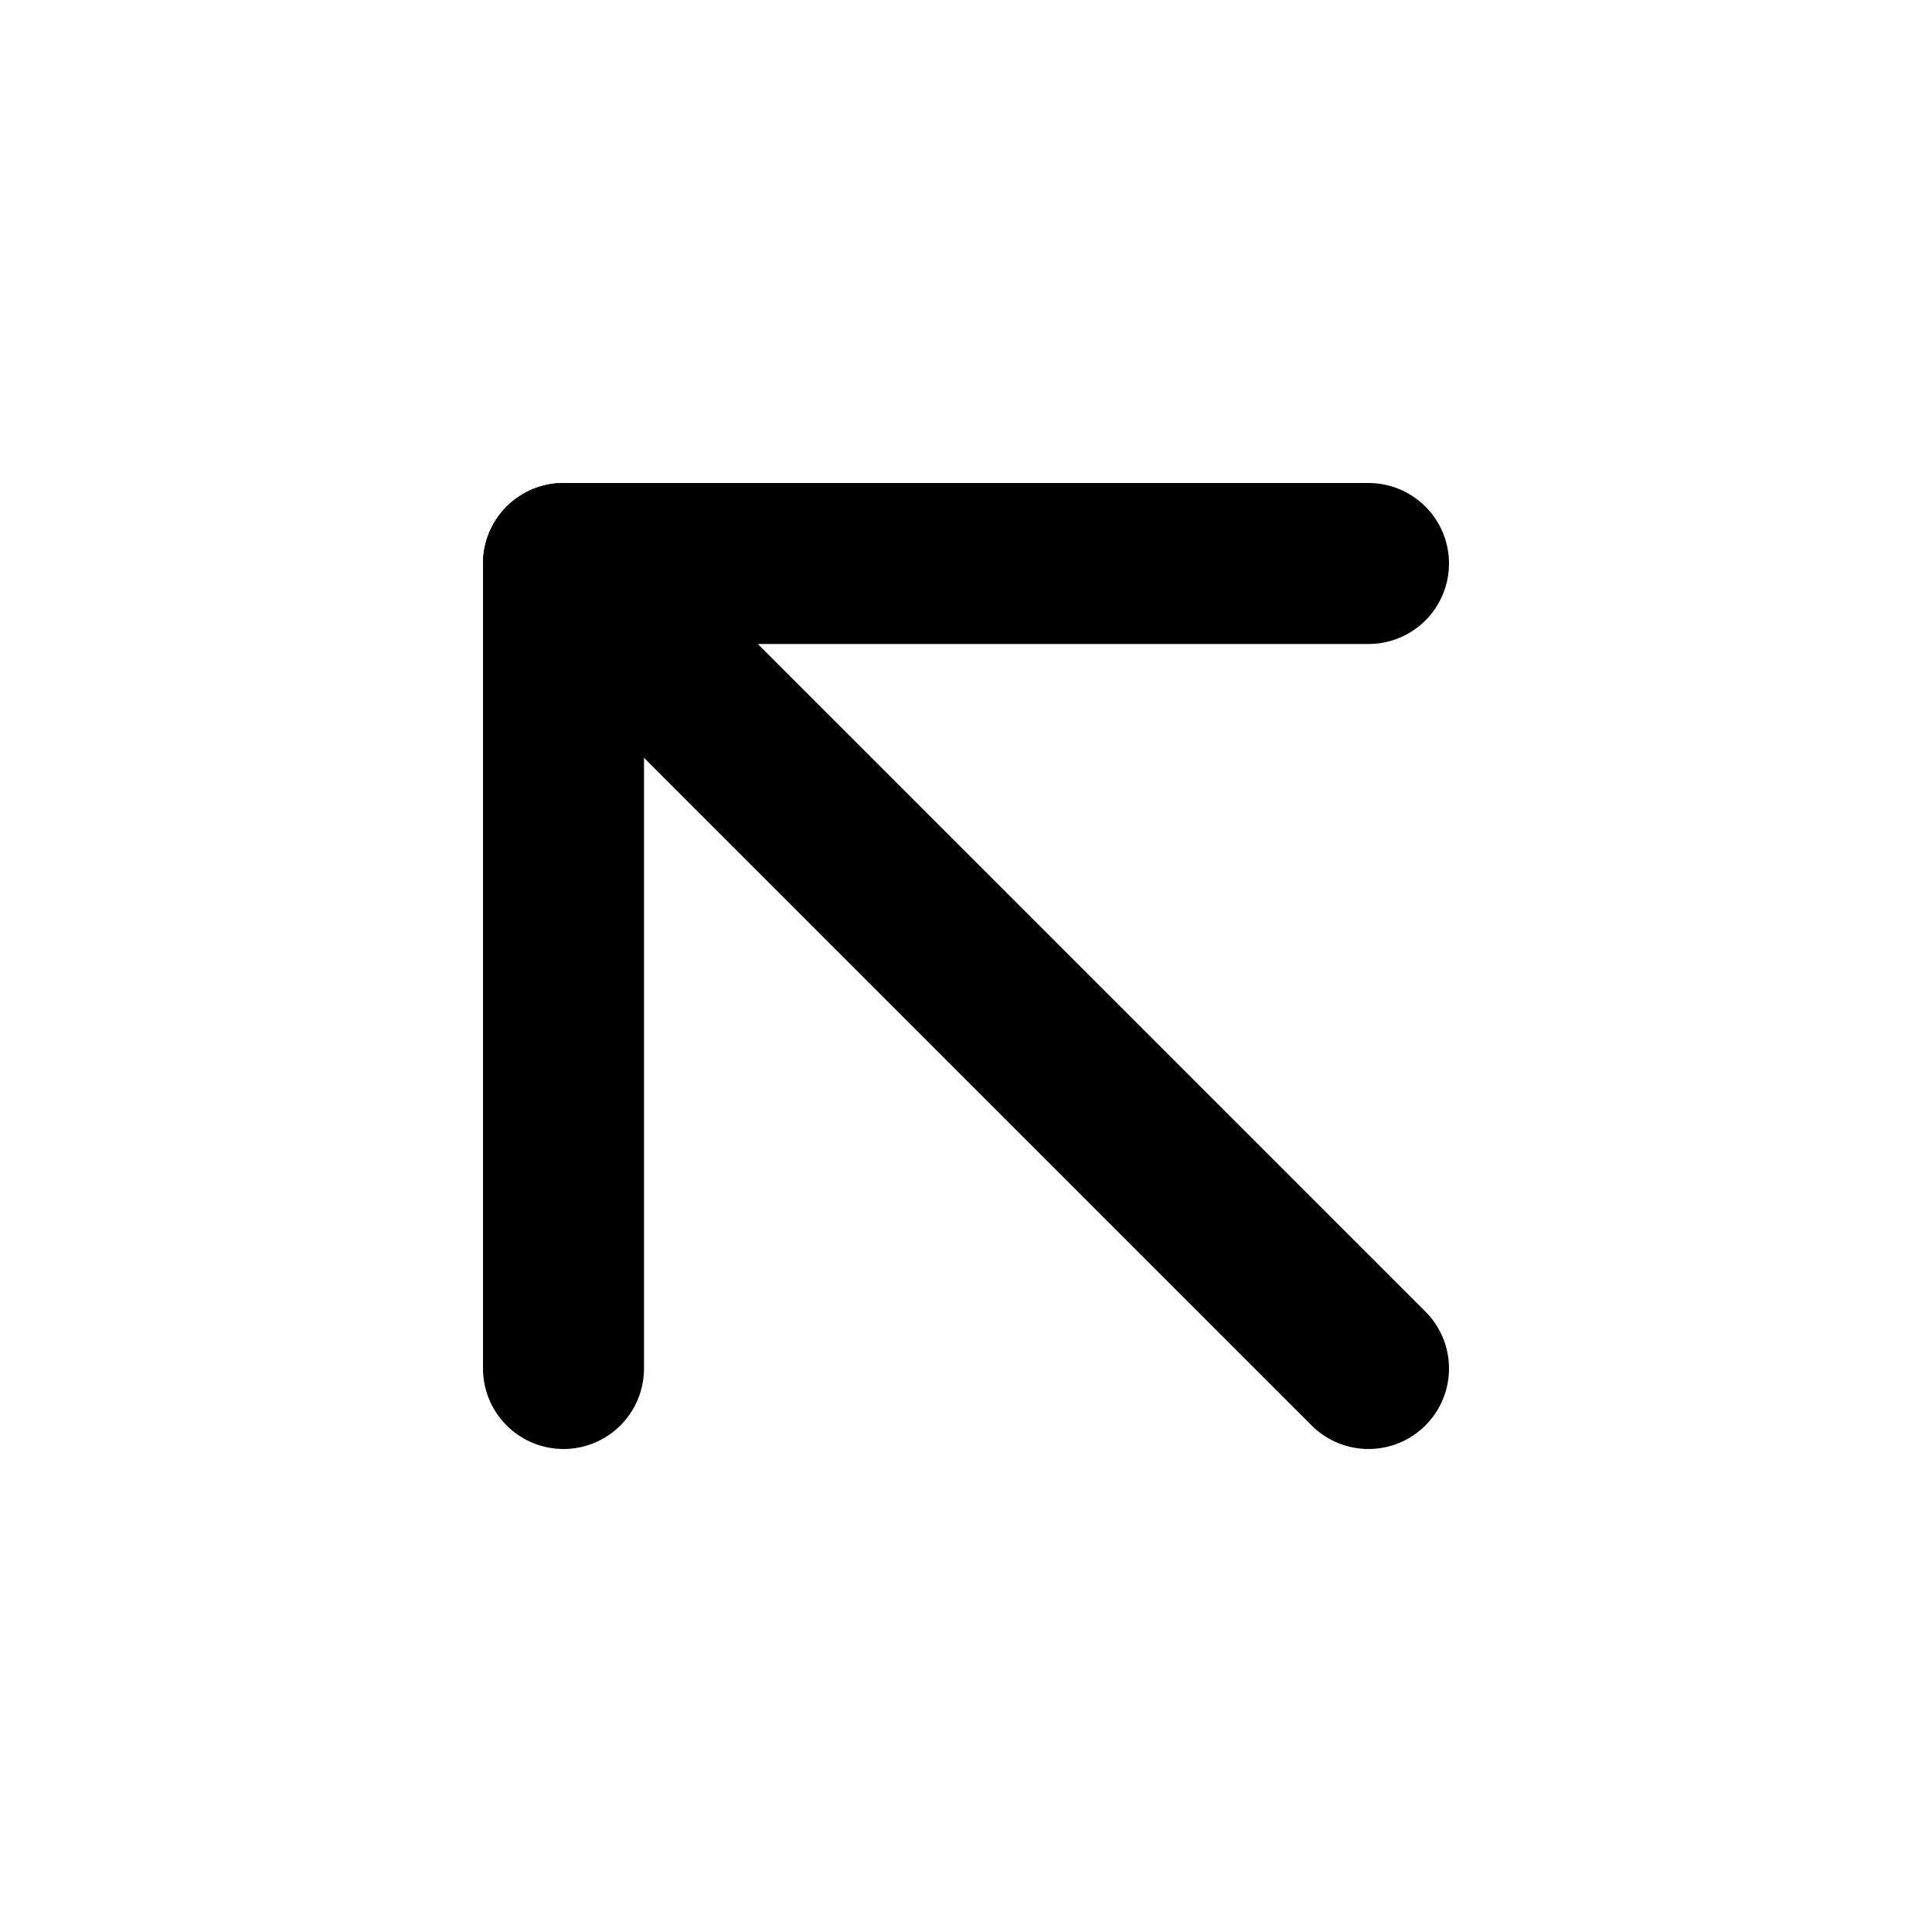
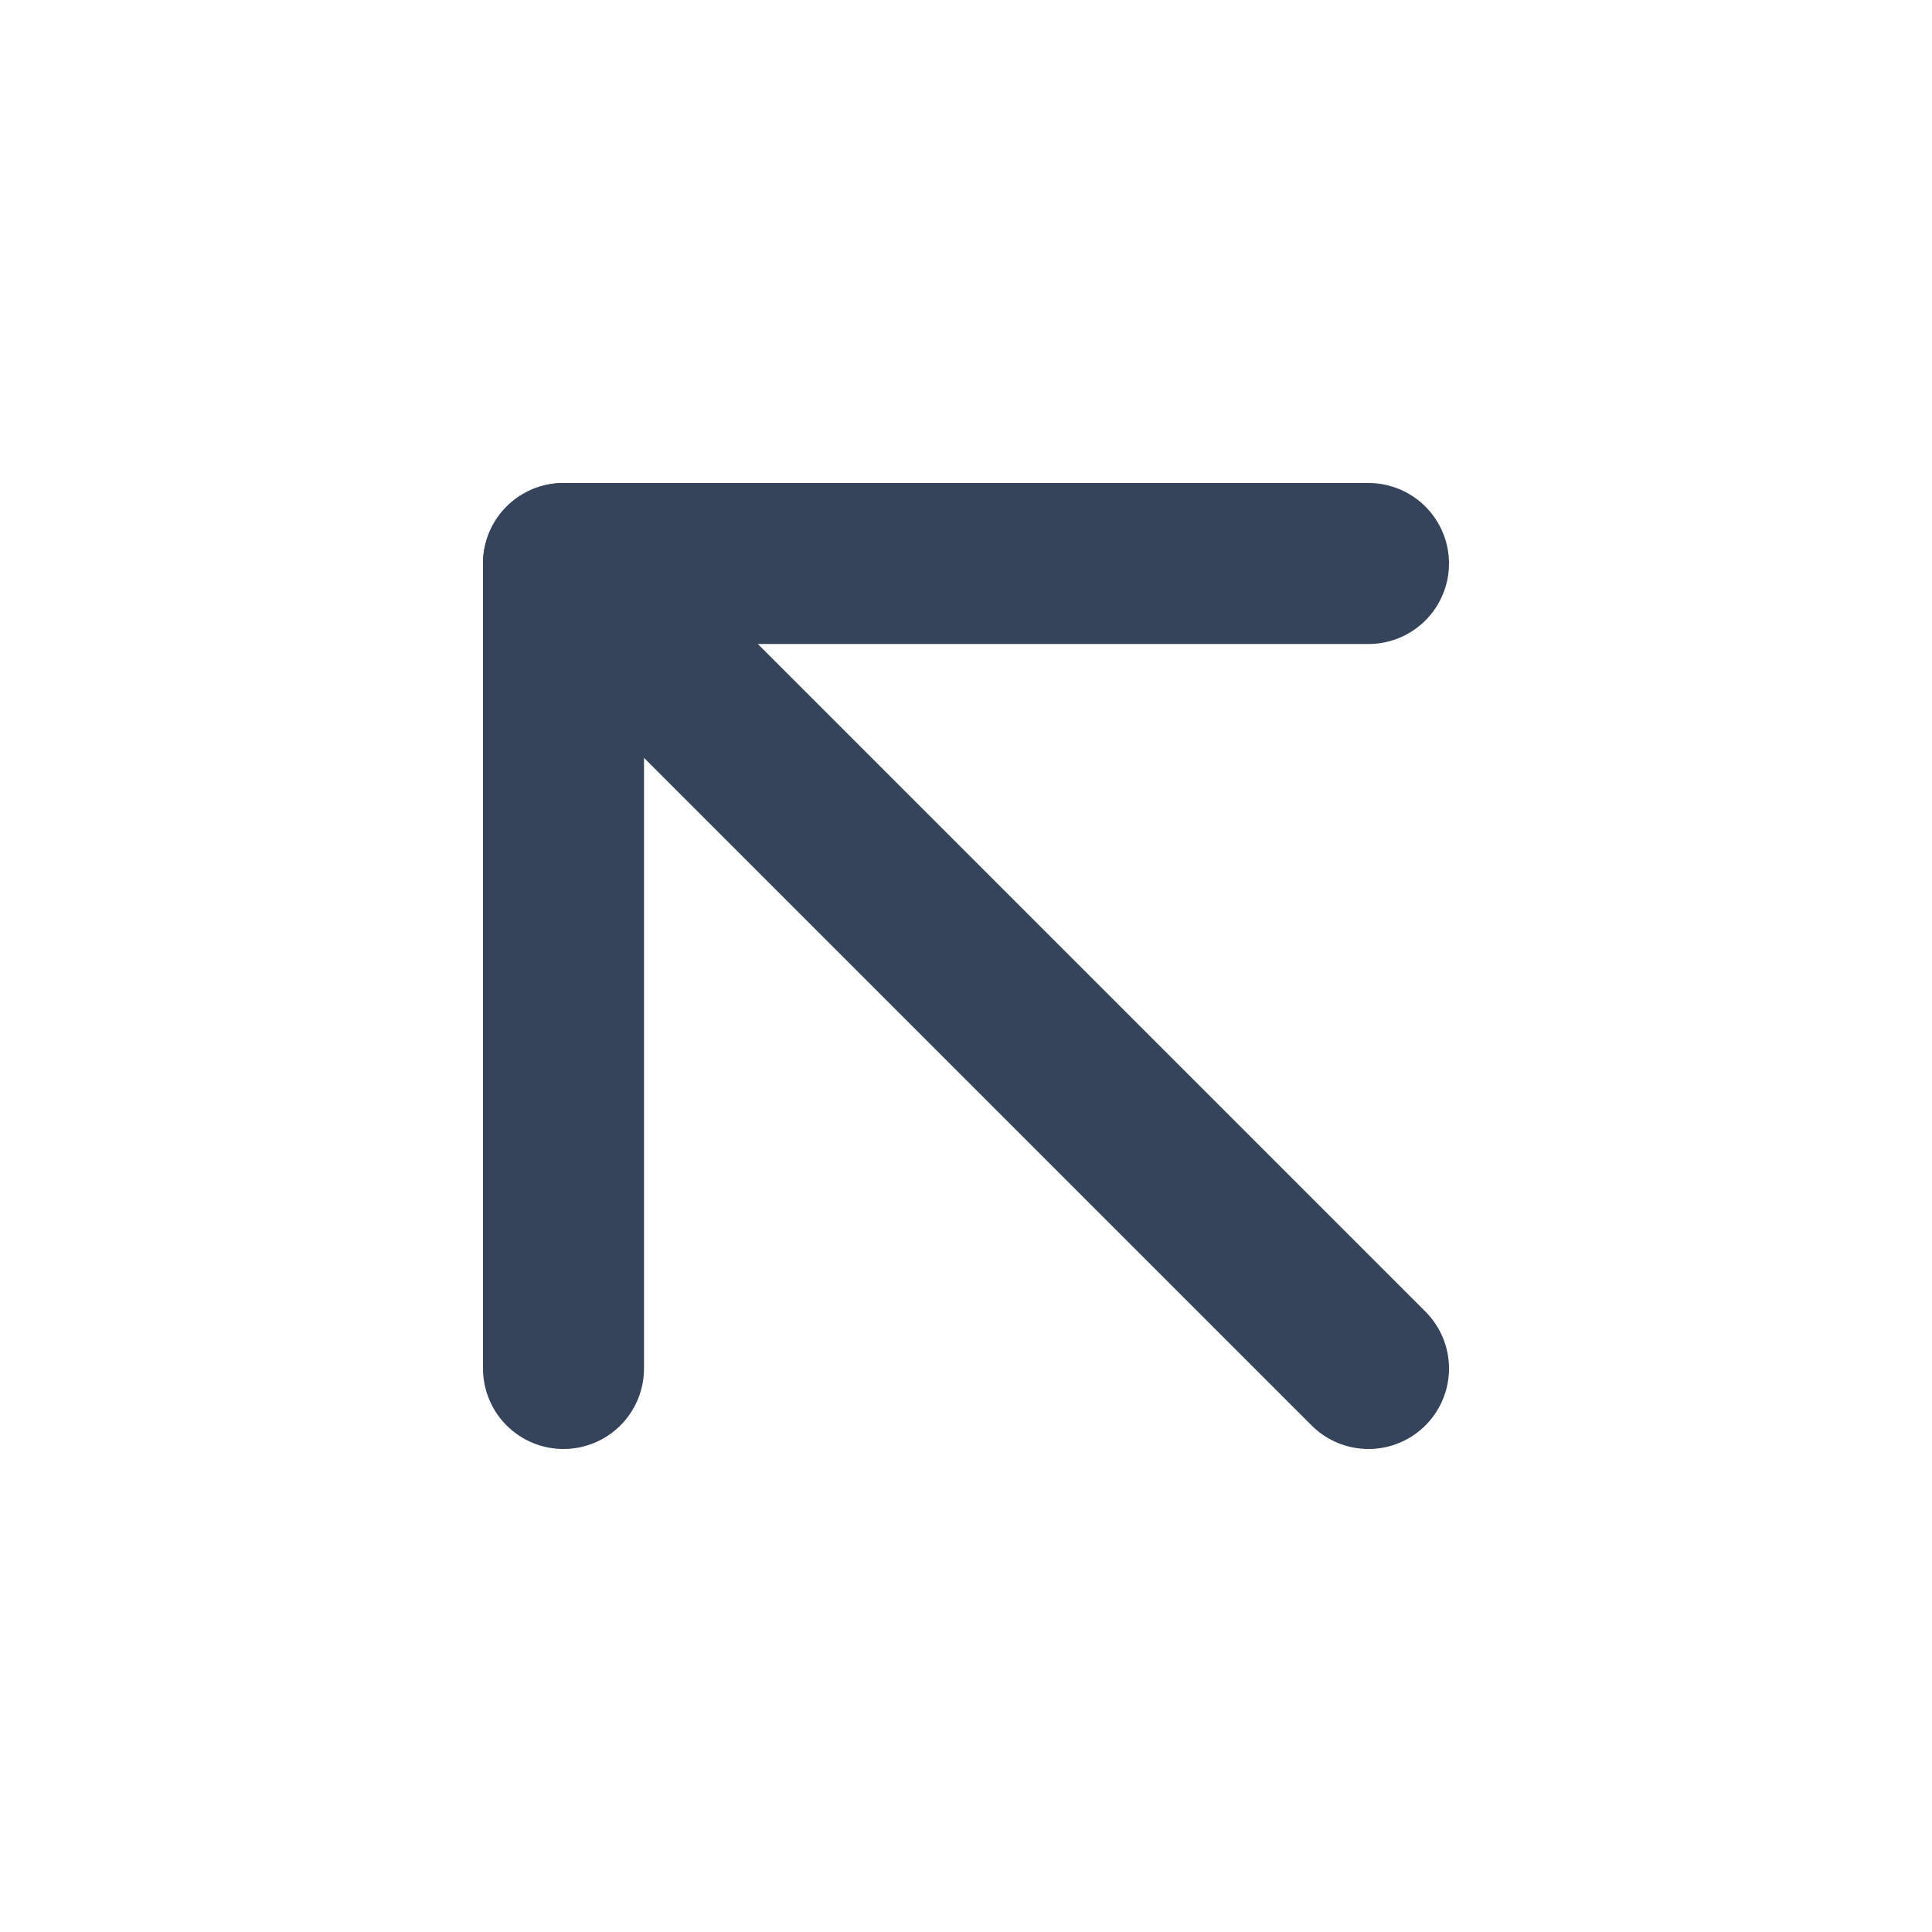
- <svg xmlns="http://www.w3.org/2000/svg" width="24" height="24" viewBox="0 0 24 24" fill="none" stroke="currentColor" stroke-width="2" stroke-linecap="round" stroke-linejoin="round" class="feather feather-arrow-up-left">
+ <svg xmlns="http://www.w3.org/2000/svg" width="24" height="24" viewBox="0 0 24 24" fill="none" stroke="#35445a" stroke-width="2" stroke-linecap="round" stroke-linejoin="round" class="feather feather-arrow-up-left">
  <line x1="17" y1="17" x2="7" y2="7" />
  <polyline points="7 17 7 7 17 7" />
</svg>
